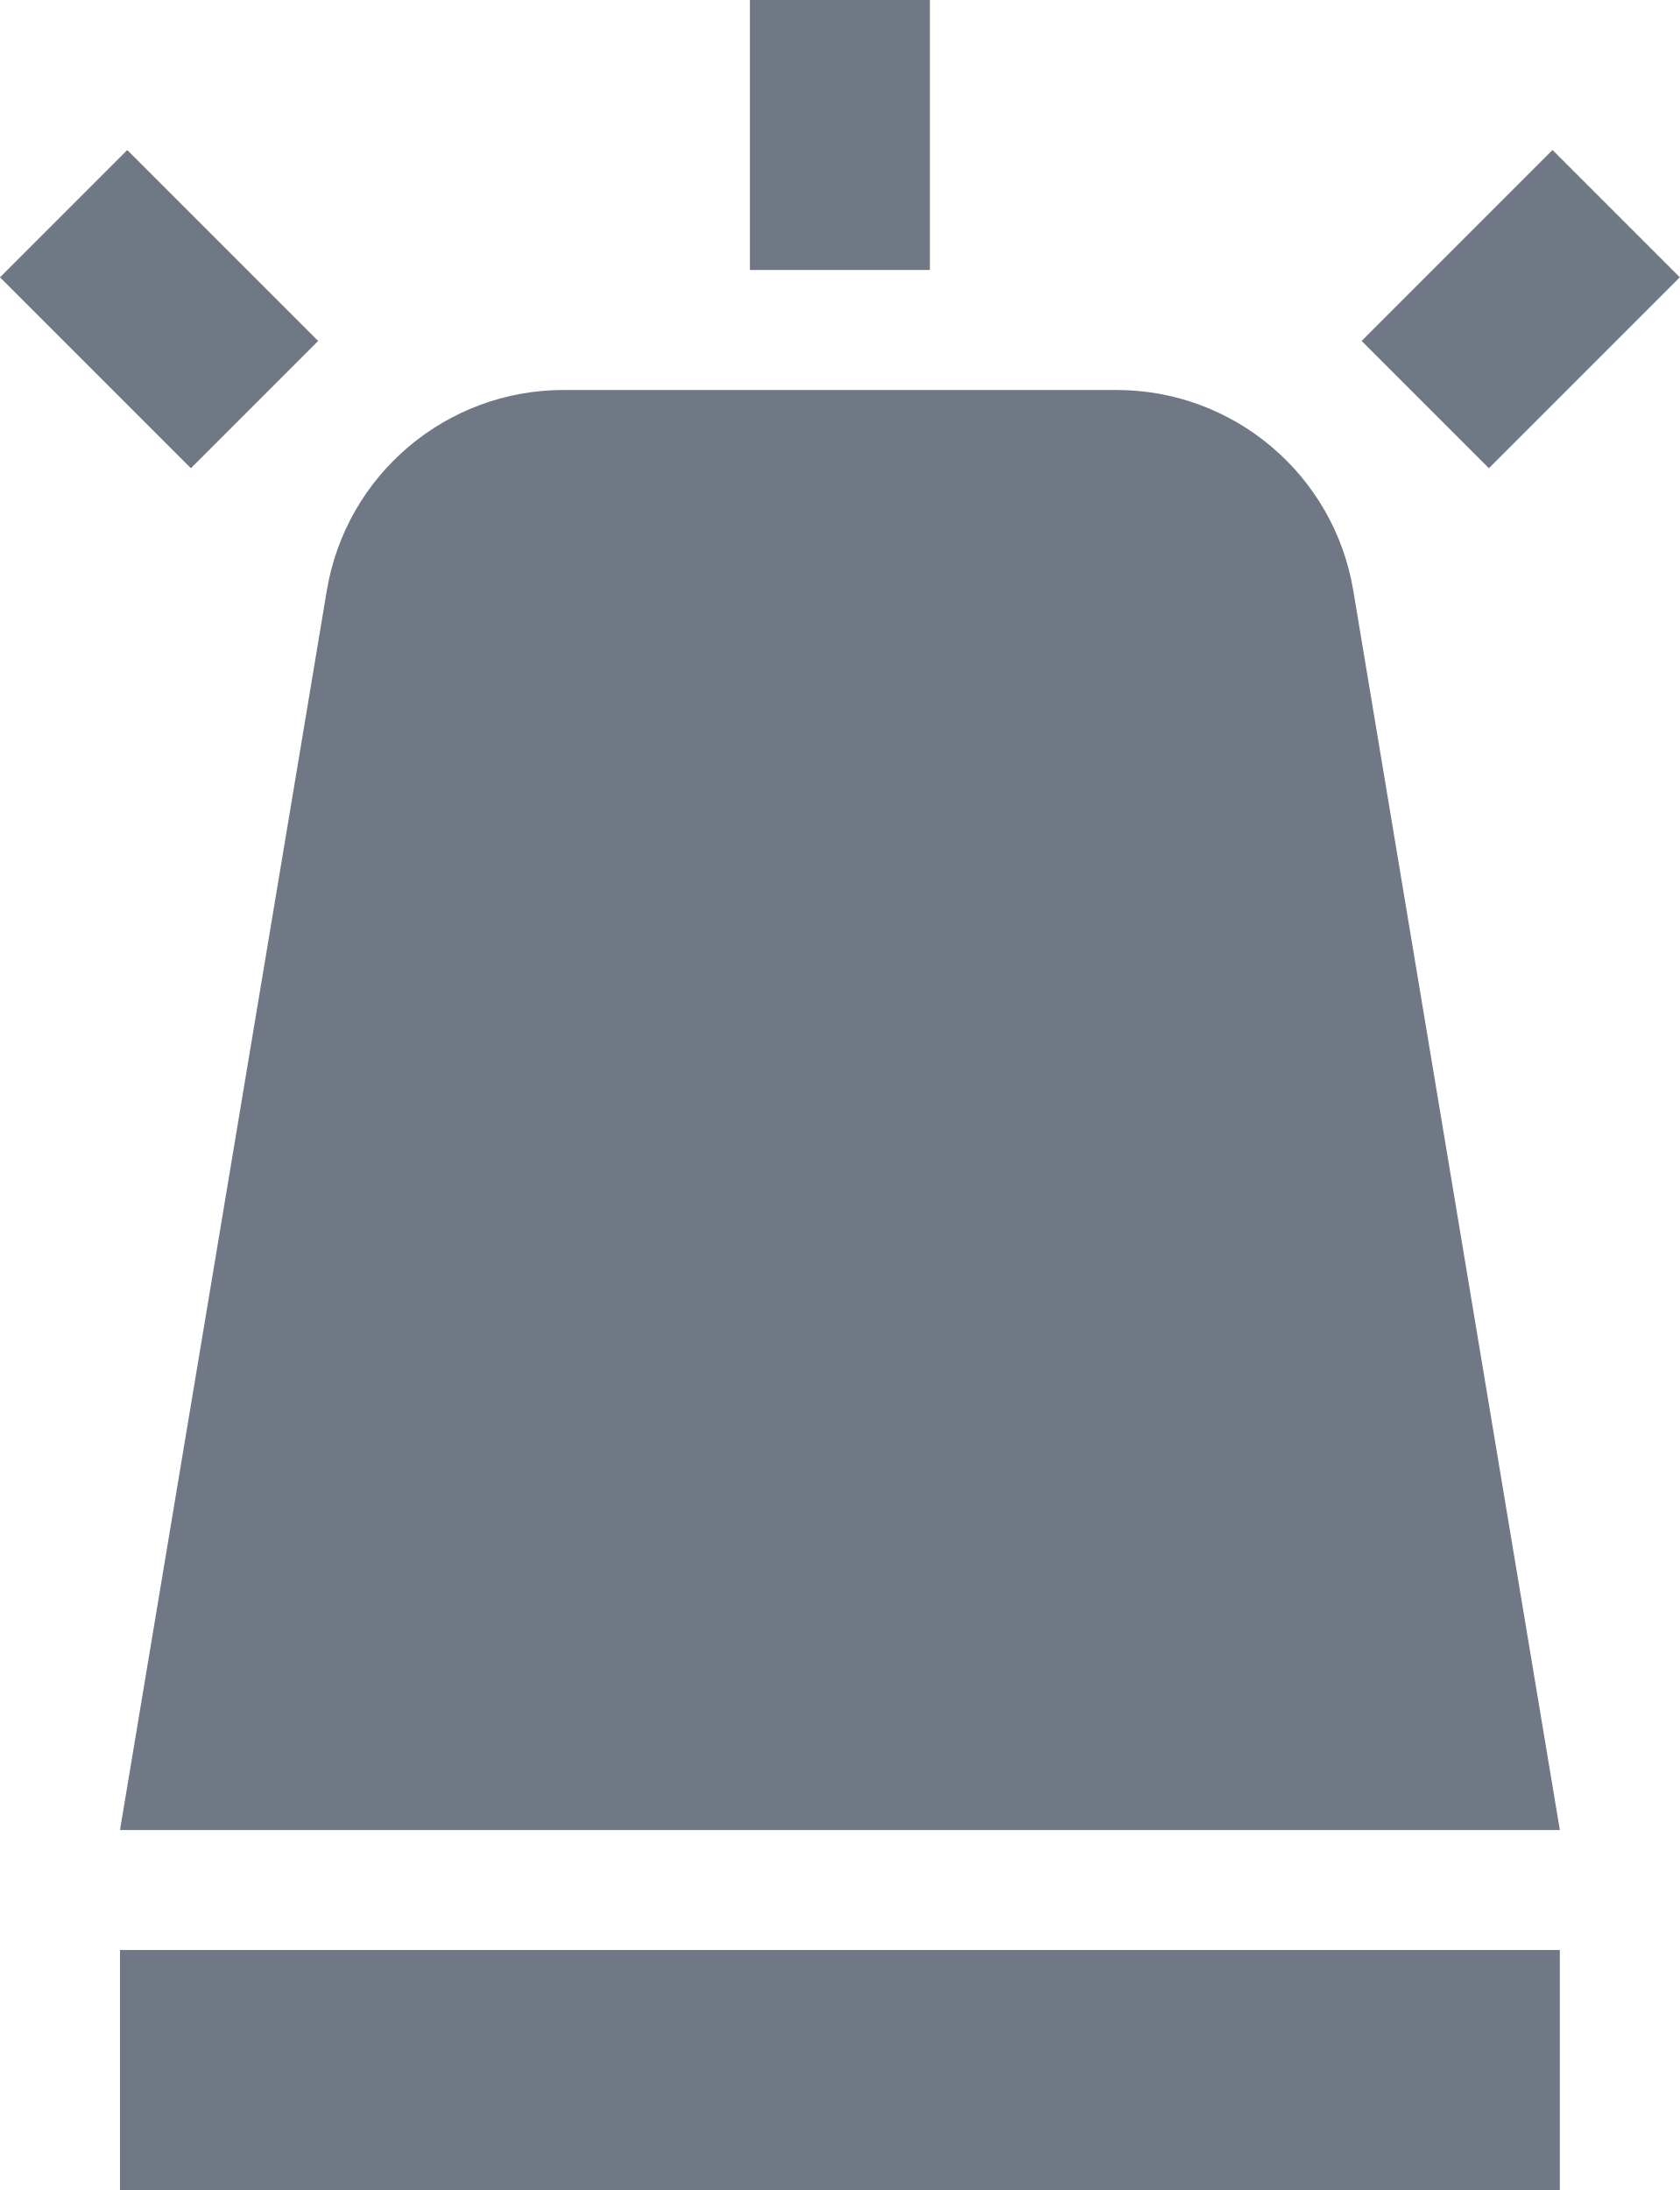
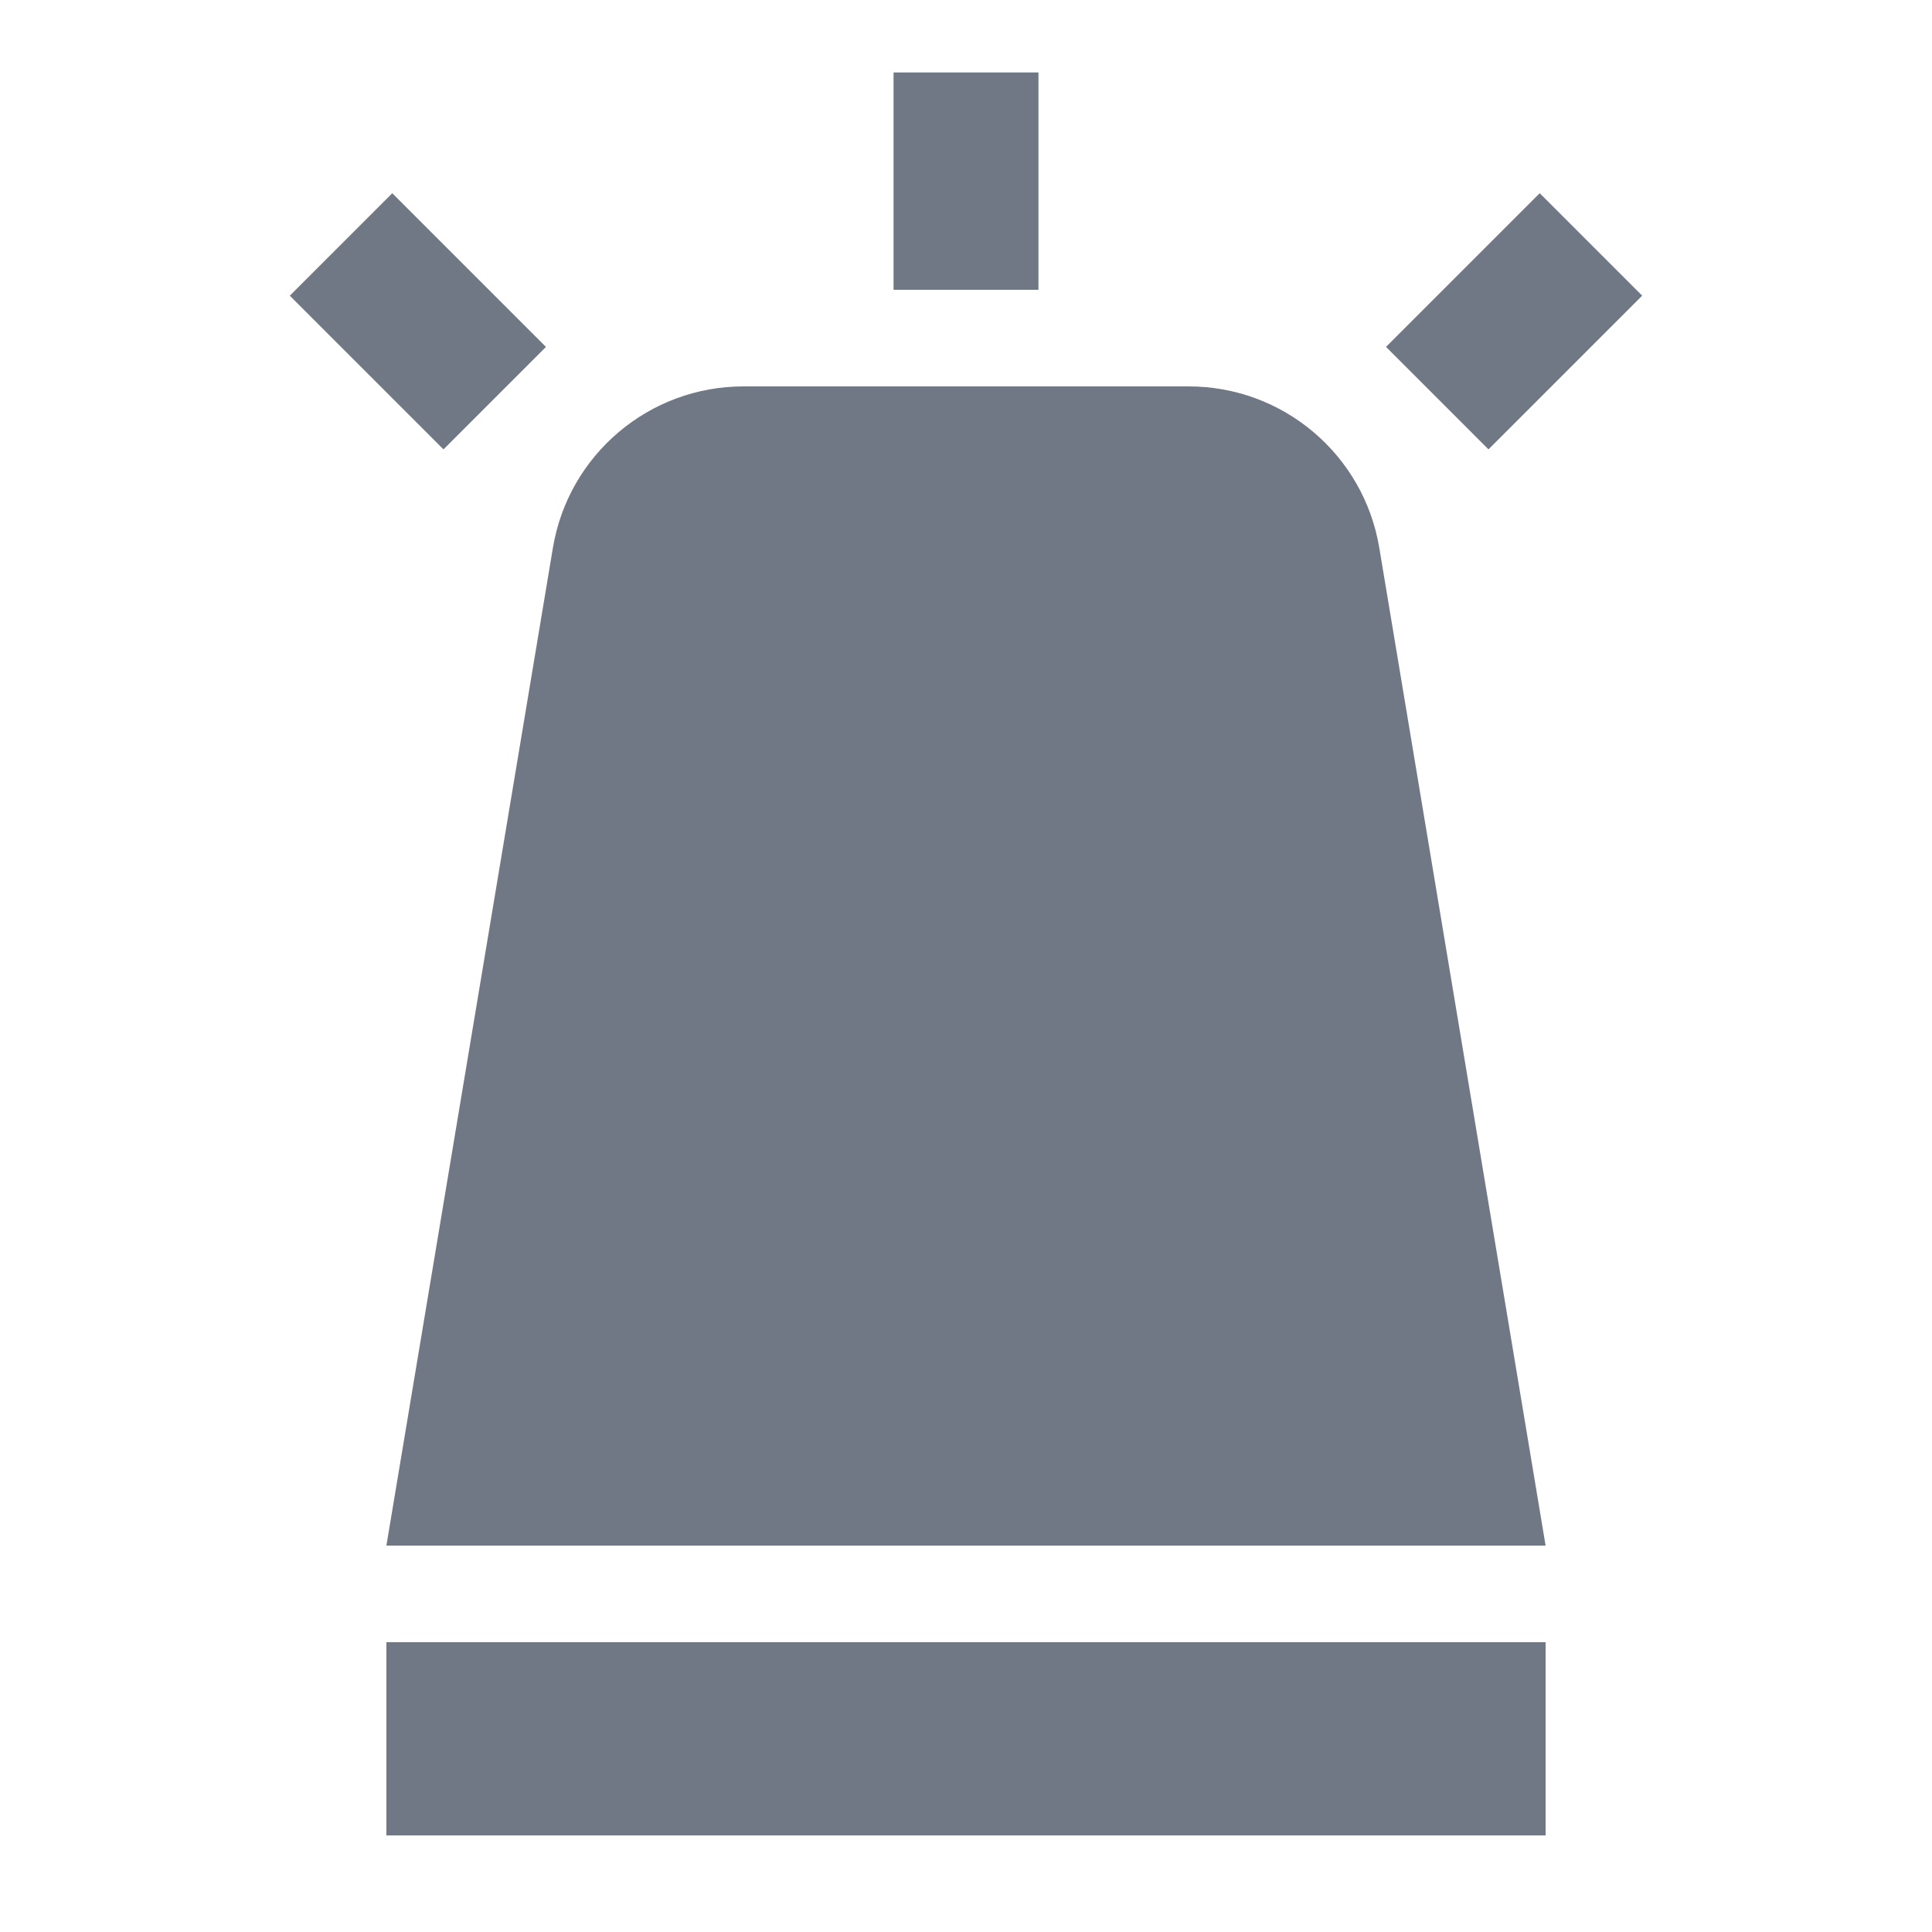
- <svg xmlns="http://www.w3.org/2000/svg" width="14" height="18.25" viewBox="0 0 14 18.25">
-   <g id="Control_filled" transform="translate(77 204.25)">
+ <svg xmlns="http://www.w3.org/2000/svg" id="Control_filled" width="20" height="20" viewBox="0 0 20 20">
+   <g id="Control_filled-2" data-name="Control_filled" transform="translate(80 205)">
    <rect id="Rectangle_6496" data-name="Rectangle 6496" width="2" height="12" transform="translate(-64 -188) rotate(90)" fill="#707785" />
    <path id="Tracé_1696" data-name="Tracé 1696" d="M-67.7-201h-4.6a2,2,0,0,0-1.977,1.675L-76-189h12l-1.721-10.325A2,2,0,0,0-67.7-201Z" fill="#707785" />
    <rect id="Rectangle_6497" data-name="Rectangle 6497" width="1.5" height="2.25" transform="translate(-70.75 -204.25)" fill="#707785" />
    <rect id="Rectangle_6498" data-name="Rectangle 6498" width="1.5" height="2.25" transform="translate(-64.061 -203) rotate(45)" fill="#707785" />
    <rect id="Rectangle_6499" data-name="Rectangle 6499" width="1.5" height="2.25" transform="translate(-77 -201.939) rotate(-45)" fill="#707785" />
  </g>
+   <rect id="Rectangle_6115" data-name="Rectangle 6115" width="20" height="20" fill="none" />
</svg>
